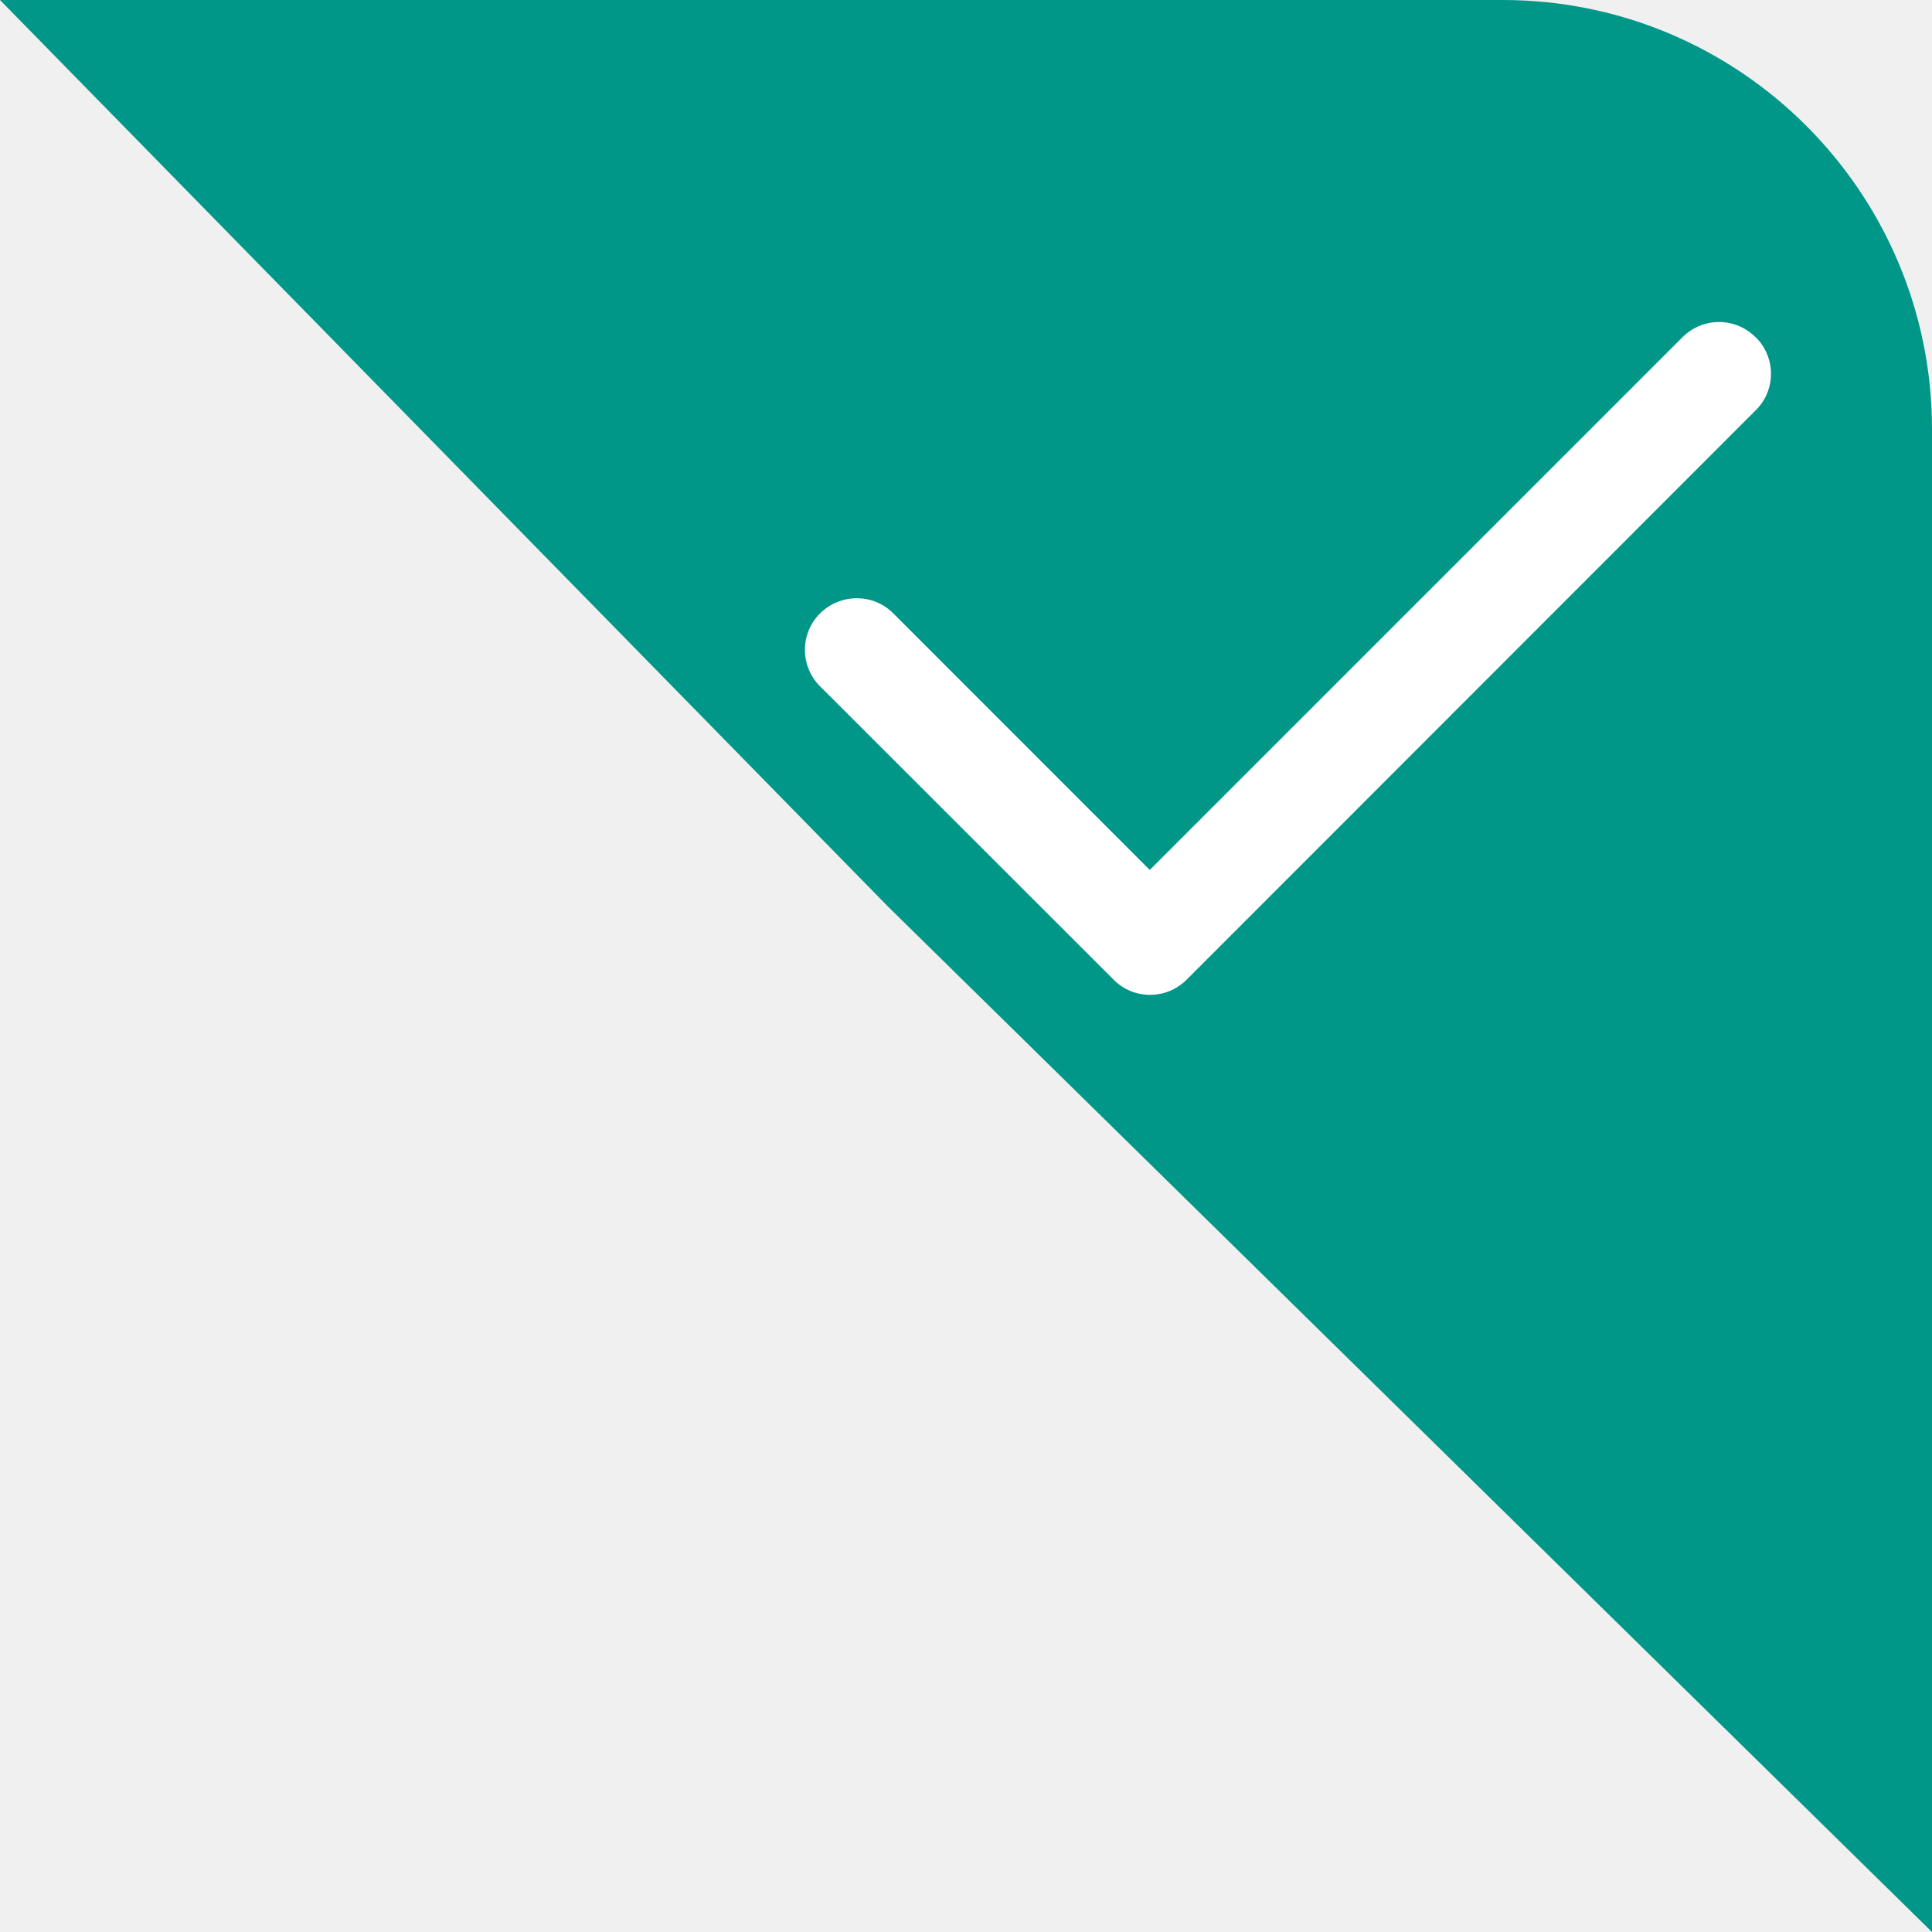
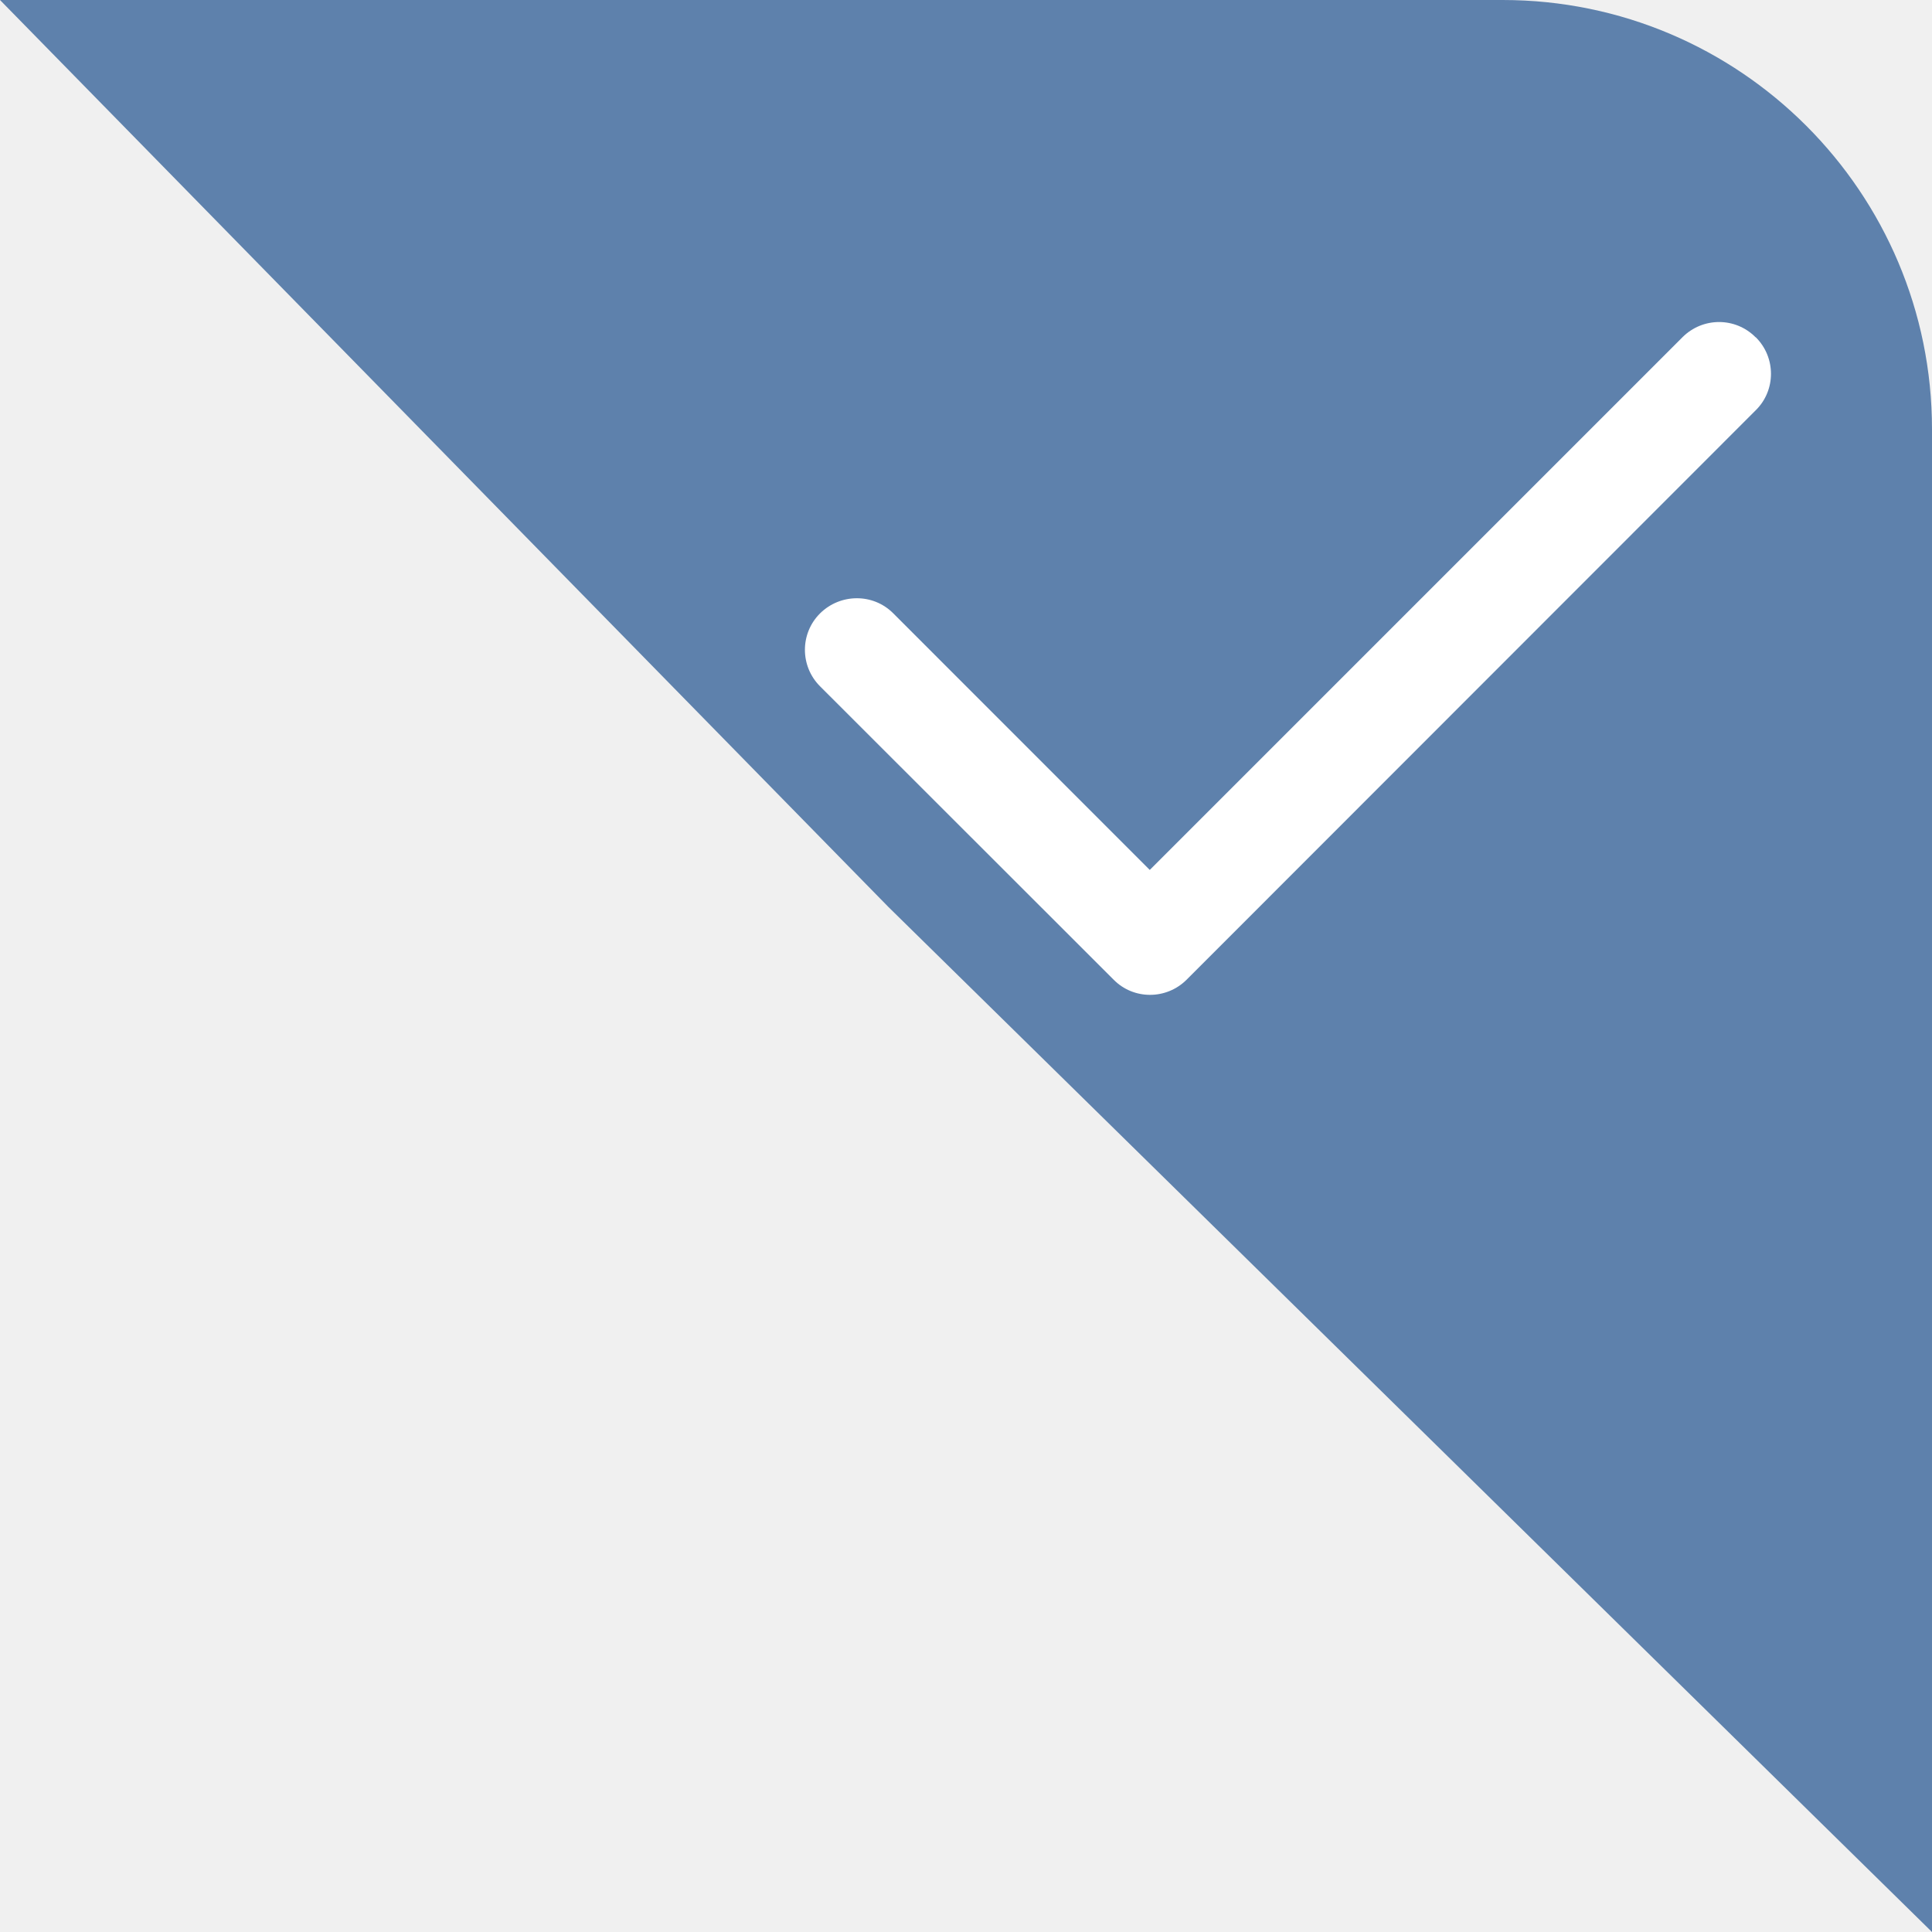
<svg xmlns="http://www.w3.org/2000/svg" width="18" height="18" viewBox="0 0 18 18" fill="none">
-   <path d="M0 0H14C16.209 0 18 1.791 18 4V18L8.278 8.451L0 0Z" fill="#009688" />
+   <path d="M0 0H14C16.209 0 18 1.791 18 4V18L8.278 8.451L0 0Z" fill="#5E81AC" />
  <path d="M16.358 3.142C16.547 3.33 16.547 3.636 16.358 3.822L11.056 9.127C10.867 9.316 10.561 9.316 10.375 9.127L7.641 6.395C7.452 6.207 7.452 5.901 7.641 5.714C7.83 5.528 8.135 5.526 8.322 5.714L10.712 8.105L15.675 3.142C15.864 2.953 16.169 2.953 16.356 3.142H16.358Z" fill="white" />
</svg>
